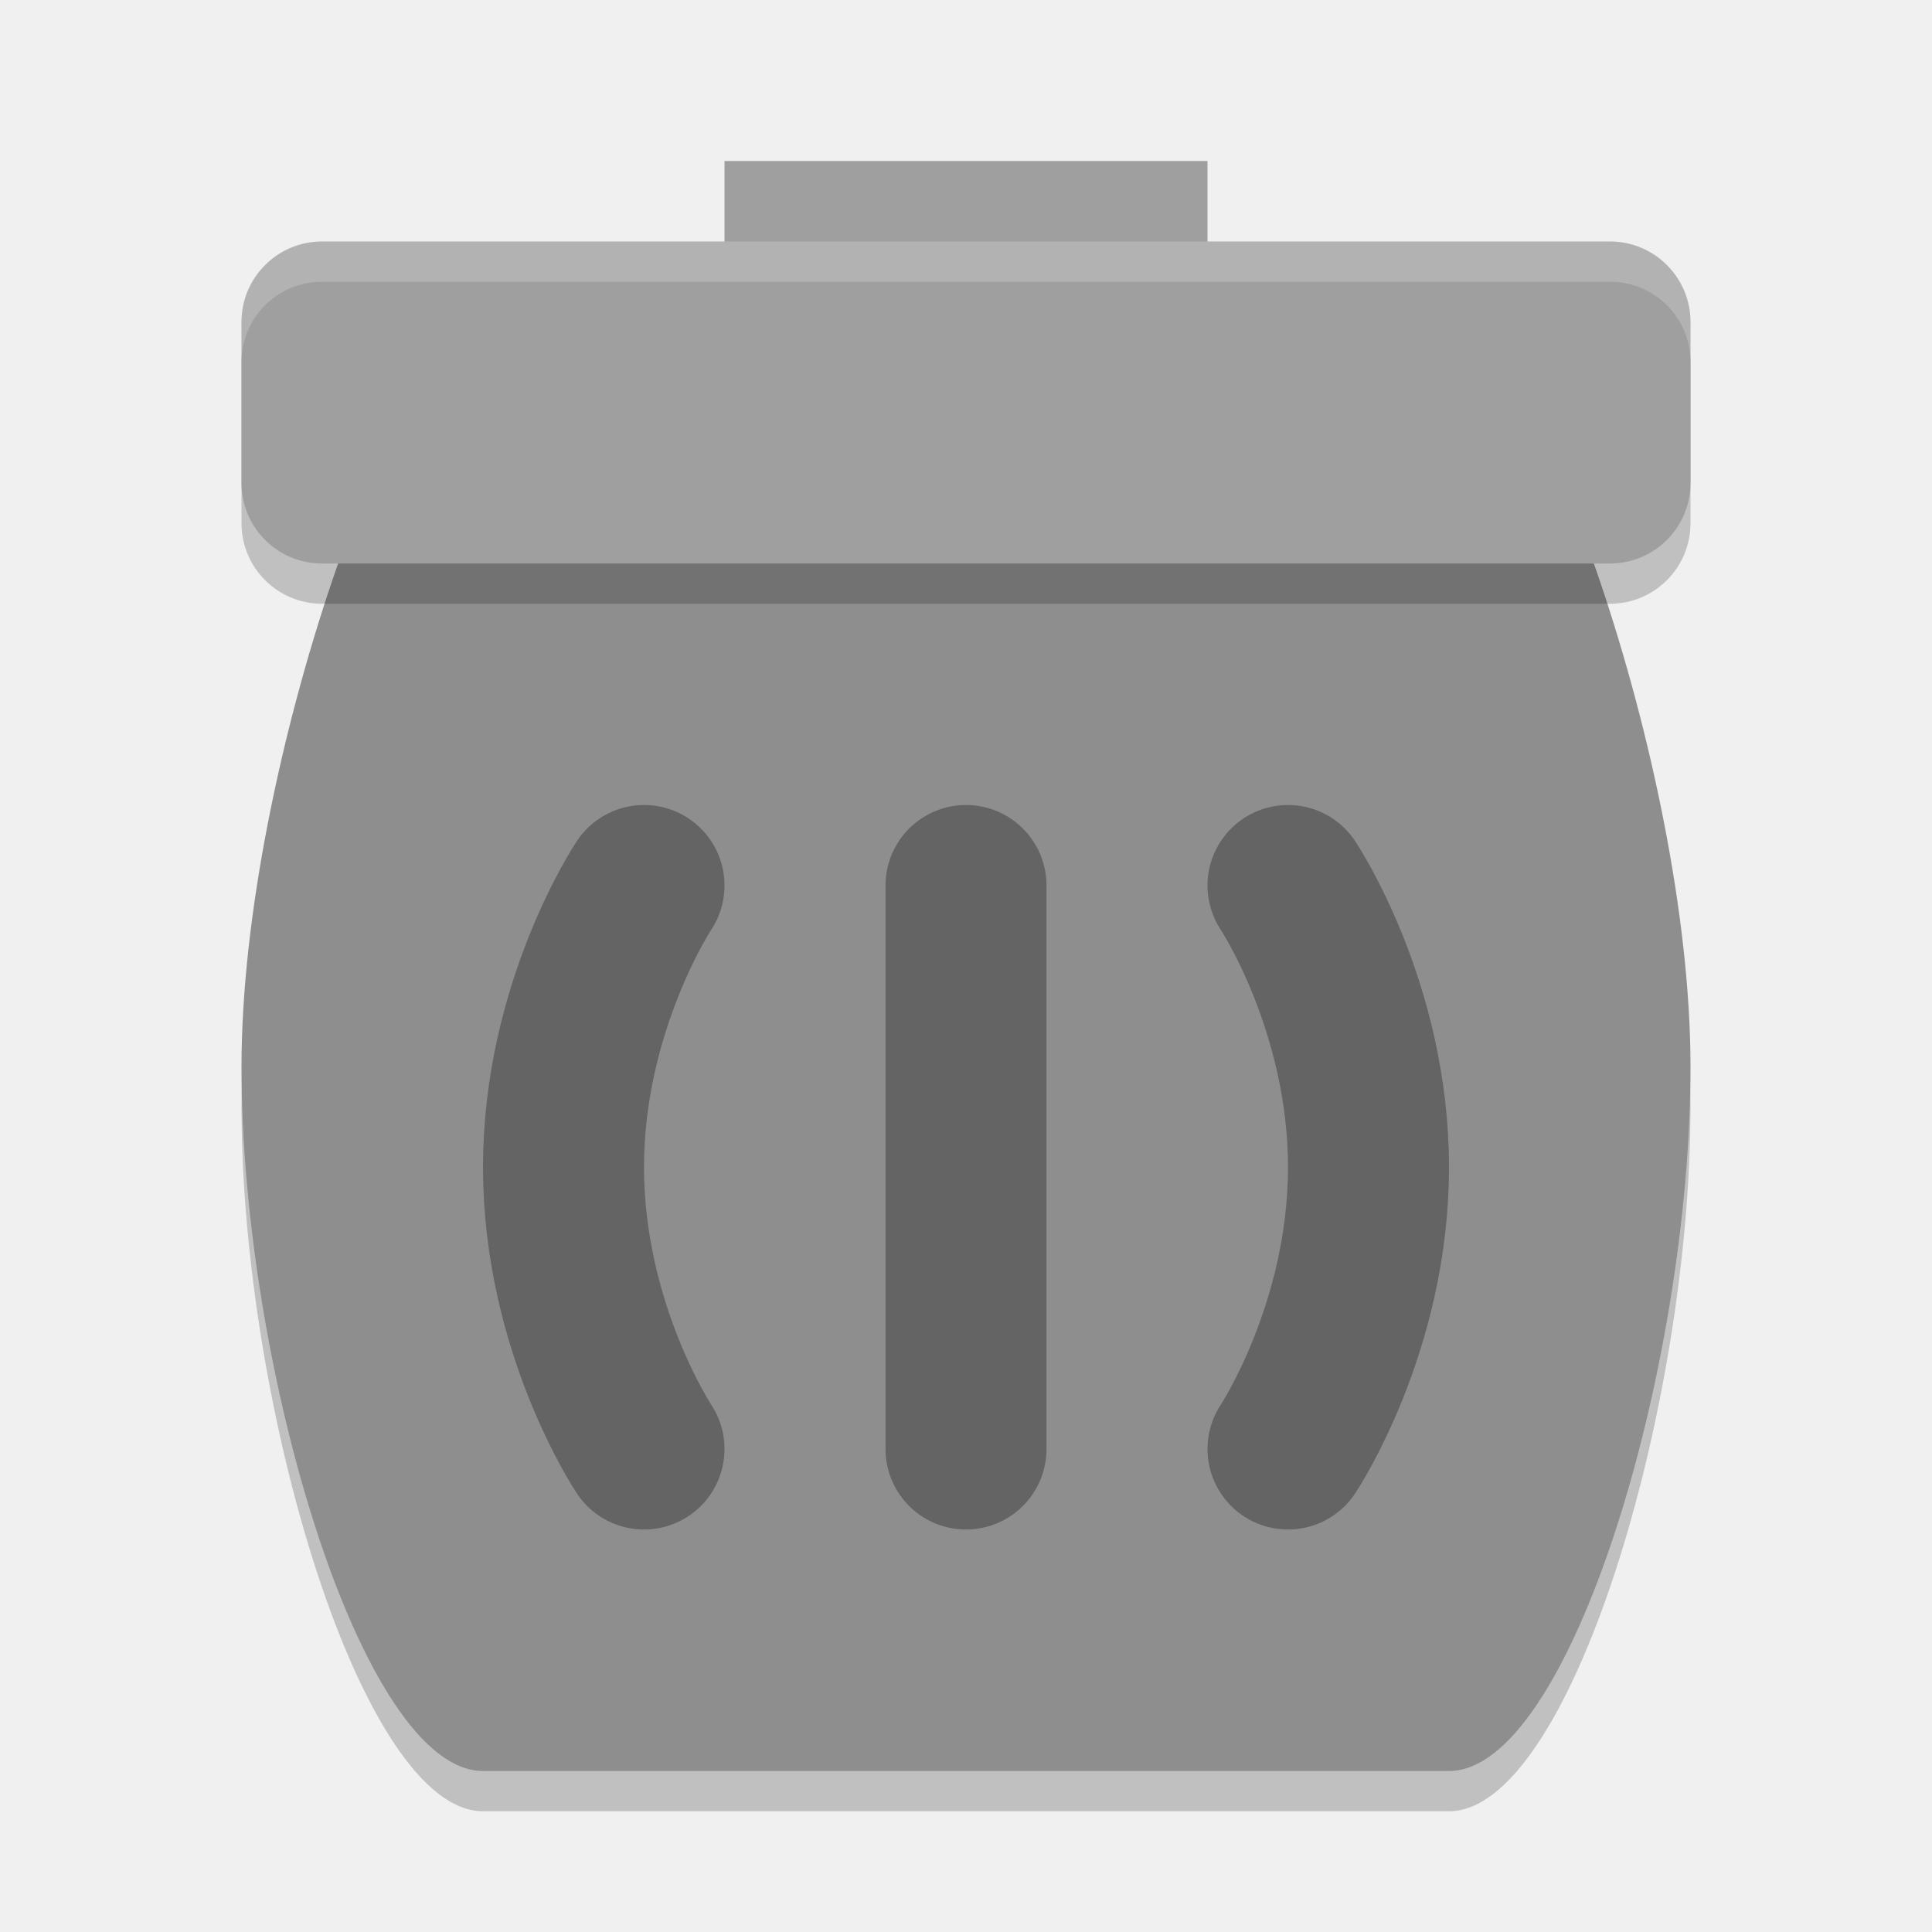
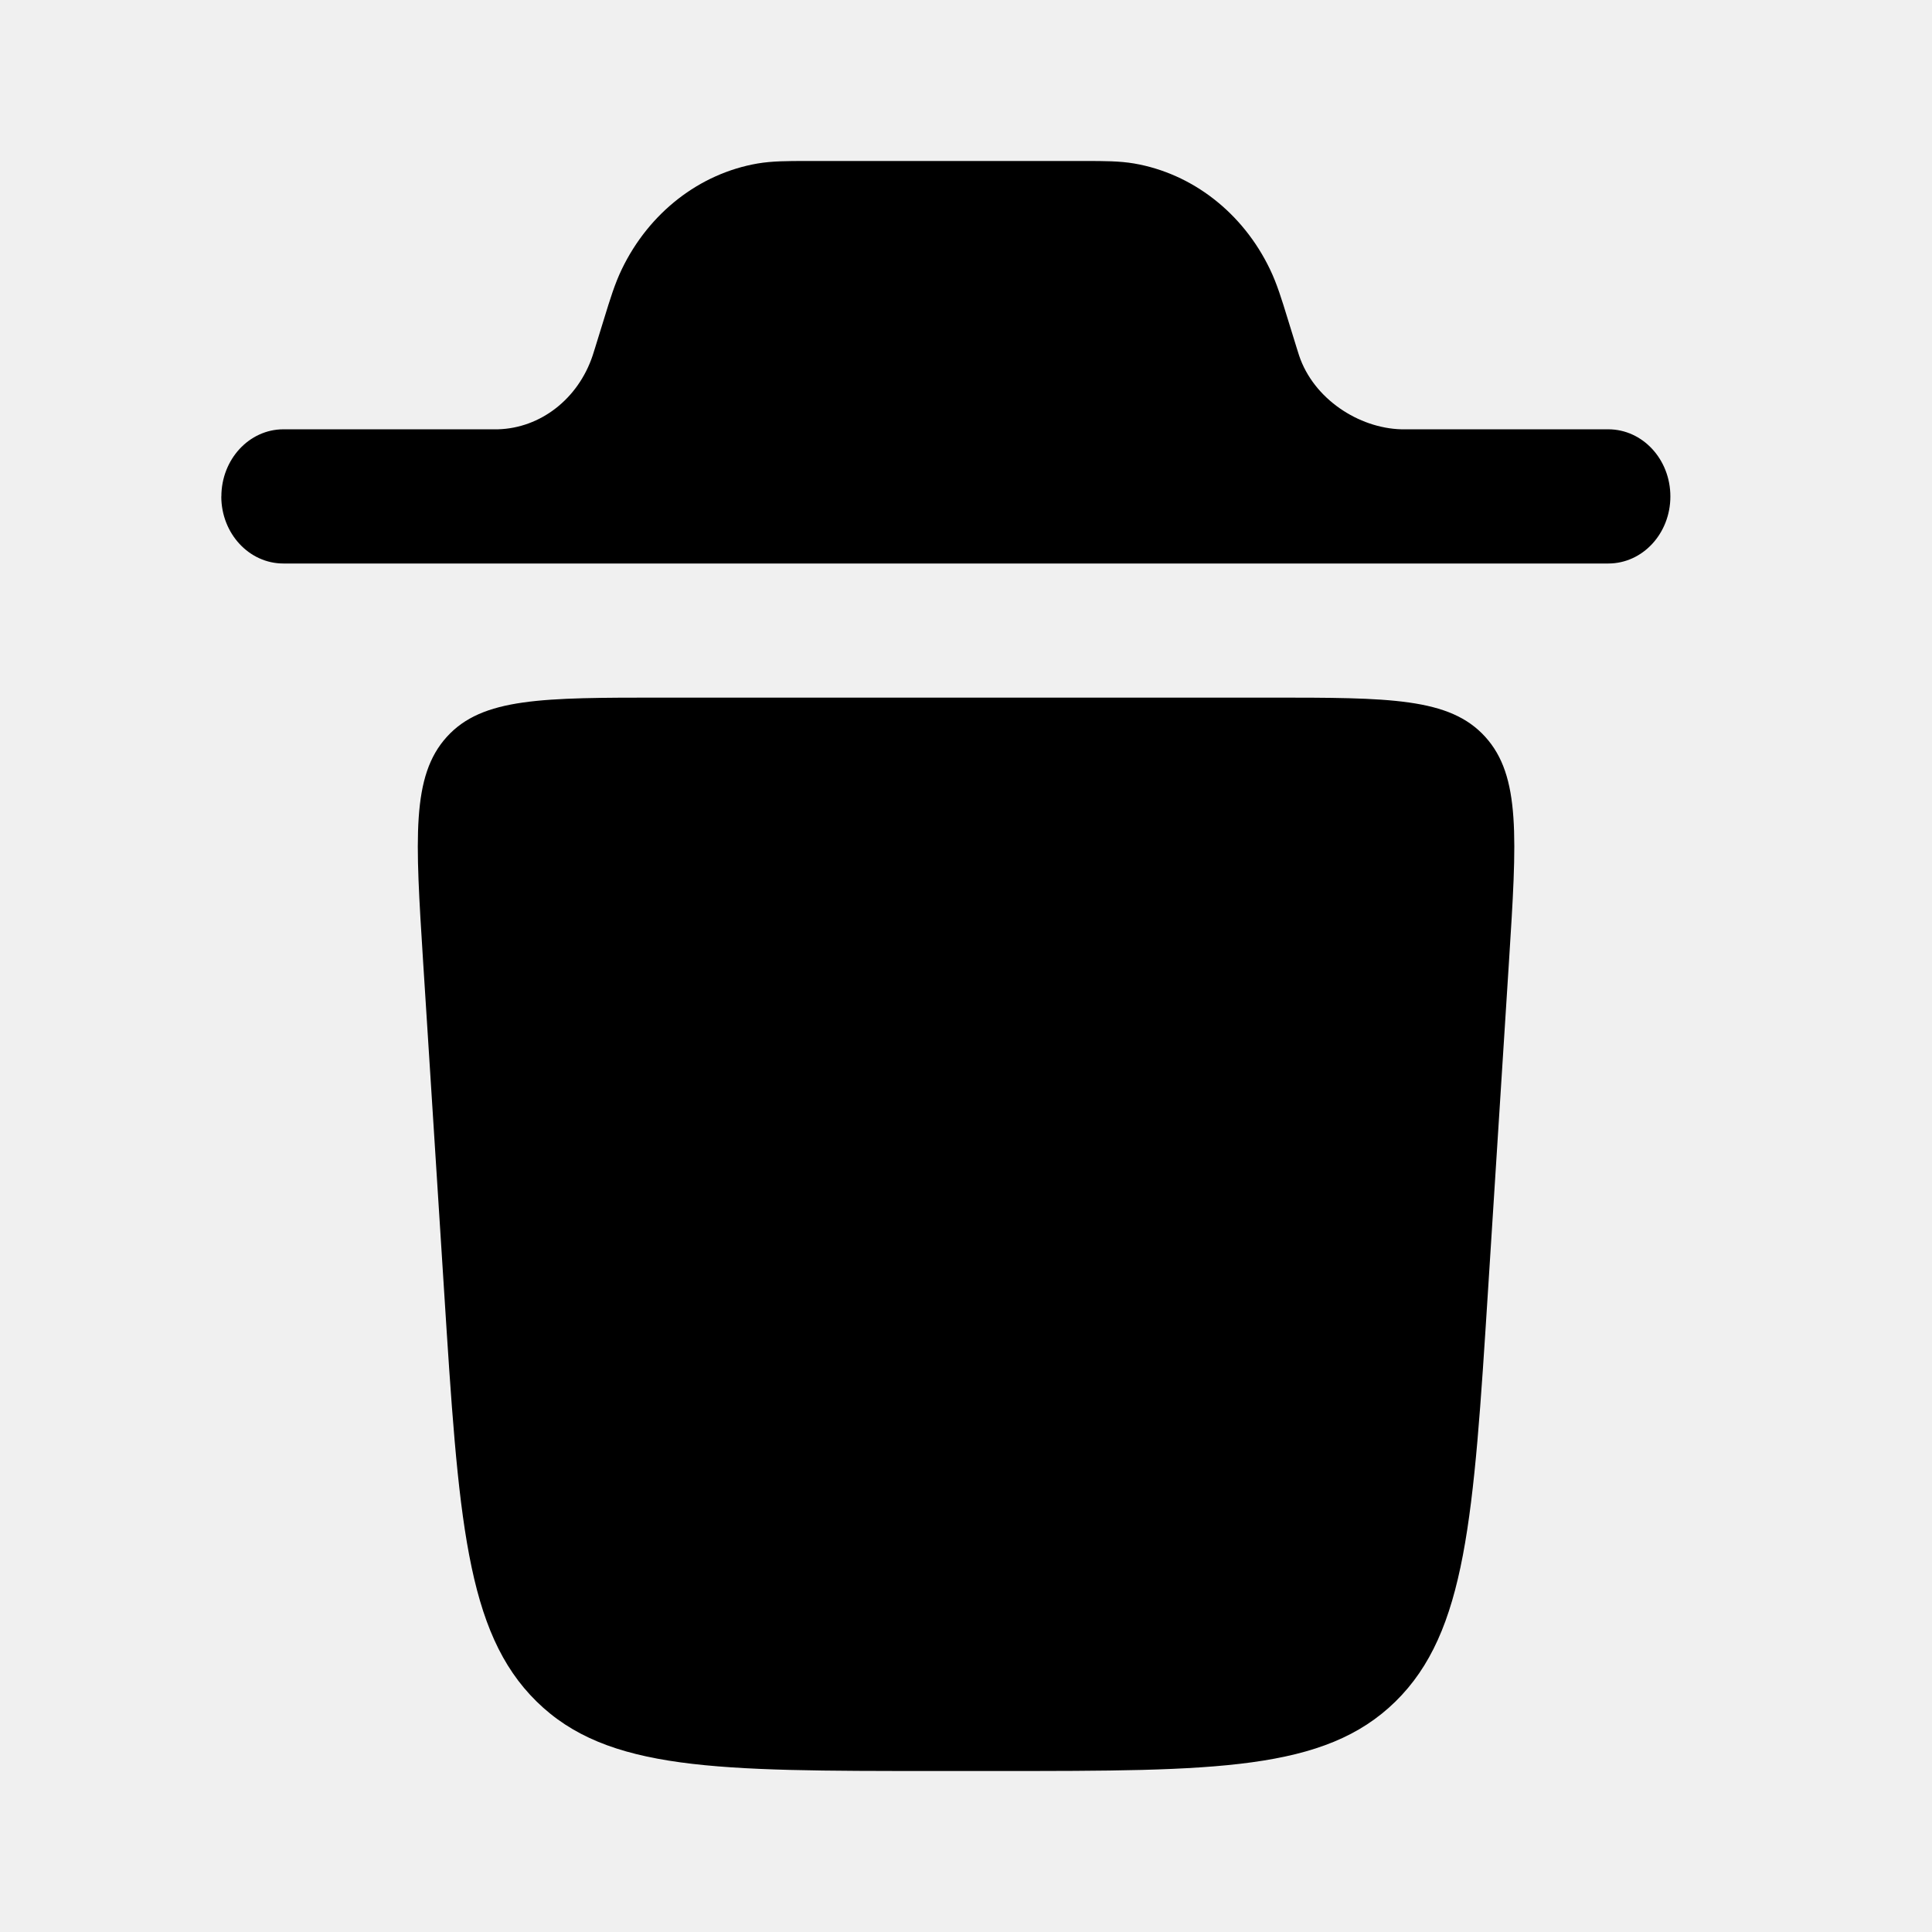
- <svg xmlns="http://www.w3.org/2000/svg" width="24" height="24" version="1">
-   <path style="opacity:0.2" d="M 6,4.5 H 18 C 19,4.5 21,10 21,13.75 21,17.5 19.5,22.5 18,22.5 H 6 C 4.5,22.5 3,17.5 3,13.75 3,10 5,4.5 6,4.5 Z" />
-   <path style="fill:#8e8e8e" d="M 6,4 H 18 C 19,4 21,9.5 21,13.25 21,17 19.5,22 18,22 H 6 C 4.5,22 3,17 3,13.25 3,9.5 5,4 6,4 Z" />
-   <rect style="fill:#9f9f9f" width="6" height="2" x="9" y="2" />
-   <rect style="opacity:0.2" width="18" height="4" x="3" y="3.5" rx="1" ry="1" />
-   <rect style="fill:#9f9f9f" width="18" height="4" x="3" y="3" rx="1" ry="1" />
-   <path style="opacity:0.3;fill:none;stroke:#000000;stroke-width:2;stroke-linecap:round" d="M 16,11 C 16,11 17,12.5 17,14.5 17,16.5 16,18 16,18 M 12,11 V 18 M 8,11 C 8,11 7,12.5 7,14.5 7,16.5 8,18 8,18" />
-   <path style="fill:#ffffff;opacity:0.2" d="M 4 3 C 3.446 3 3 3.446 3 4 L 3 4.5 C 3 3.946 3.446 3.5 4 3.5 L 20 3.5 C 20.554 3.5 21 3.946 21 4.5 L 21 4 C 21 3.446 20.554 3 20 3 L 4 3 z" />
+ <svg xmlns="http://www.w3.org/2000/svg" width="24" height="24" viewBox="0 0 24 24">
+   <path fill="currentColor" d="M2.75 6.167c0-.46.345-.834.771-.834h2.665c.529-.015.996-.378 1.176-.916l.03-.095l.115-.372c.07-.228.131-.427.217-.605c.338-.702.964-1.189 1.687-1.314c.184-.031.377-.031.6-.031h3.478c.223 0 .417 0 .6.031c.723.125 1.35.612 1.687 1.314c.086.178.147.377.217.605l.115.372l.03.095c.18.538.74.902 1.27.916h2.57c.427 0 .772.373.772.834S20.405 7 19.979 7H3.52c-.426 0-.771-.373-.771-.833M11.607 22h.787c2.707 0 4.06 0 4.941-.863c.88-.864.97-2.28 1.15-5.111l.26-4.081c.098-1.537.147-2.305-.295-2.792s-1.187-.487-2.679-.487H8.23c-1.491 0-2.237 0-2.679.487s-.392 1.255-.295 2.792l.26 4.08c.18 2.833.27 4.248 1.15 5.112S8.9 22 11.607 22" />
</svg>
